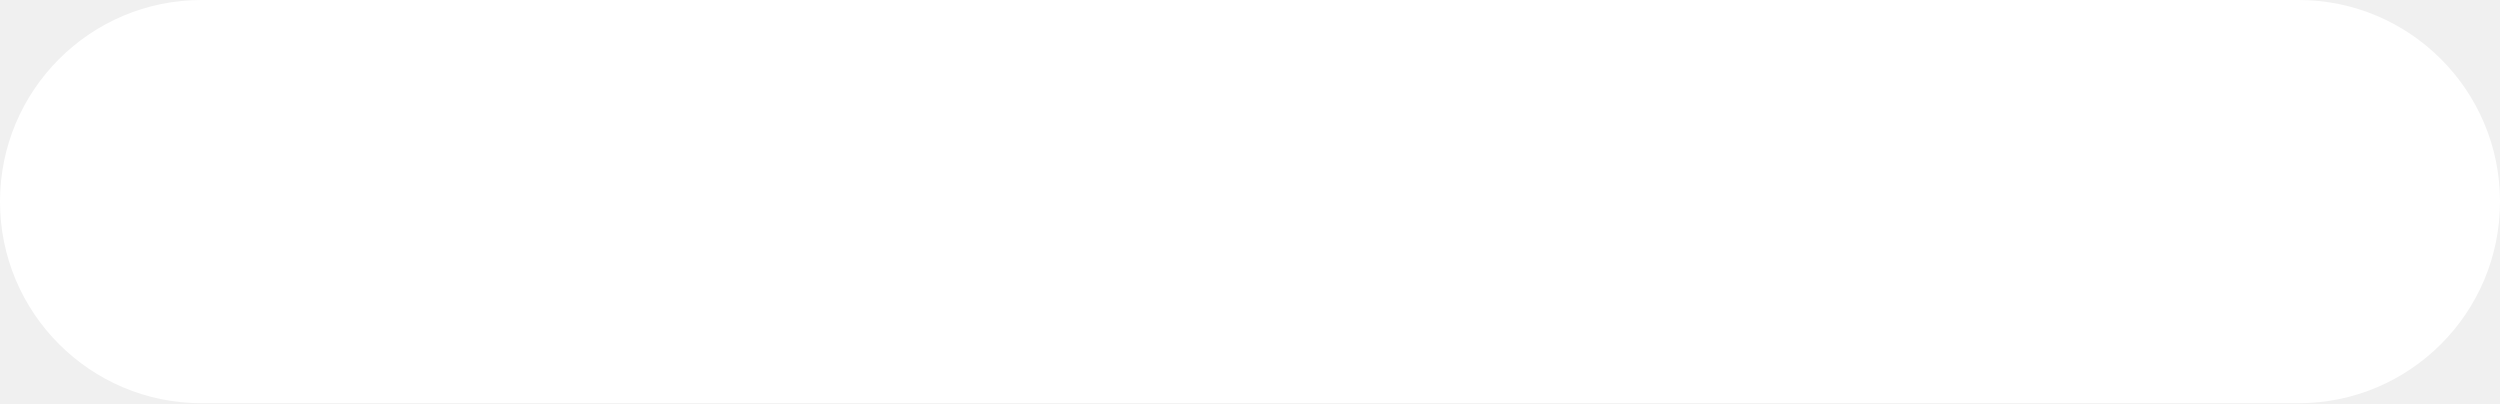
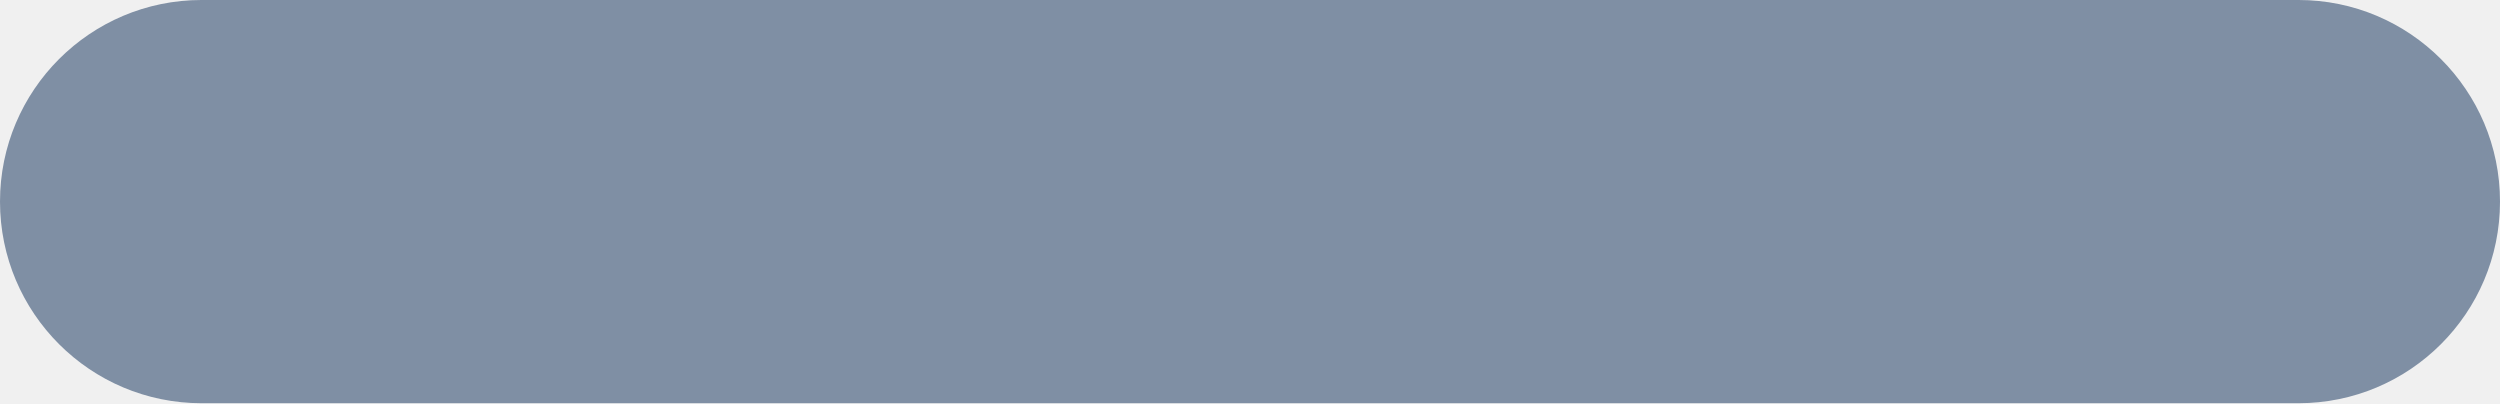
<svg xmlns="http://www.w3.org/2000/svg" width="62px" height="10px" viewBox="0 0 62 10" version="1.1">
  <g id="Page-1" stroke="none" stroke-width="1" fill="none" fill-rule="evenodd">
-     <g transform="translate(-19, -1)" fill-rule="nonzero" fill="#FFFFFF">
+     <g transform="translate(-19, -1)" fill-rule="nonzero" fill="#7F8FA4">
      <g id="Group" transform="translate(19, 0.63782)">
        <path d="M5,0.362 C2.239,0.362 0,2.601 0,5.362 C0,8.124 2.239,10.362 5,10.362 L57,10.362 C59.761,10.362 62,8.124 62,5.362 C62,2.601 59.761,0.362 57,0.362 L5,0.362 Z" id="Shape" />
      </g>
    </g>
  </g>
</svg>
